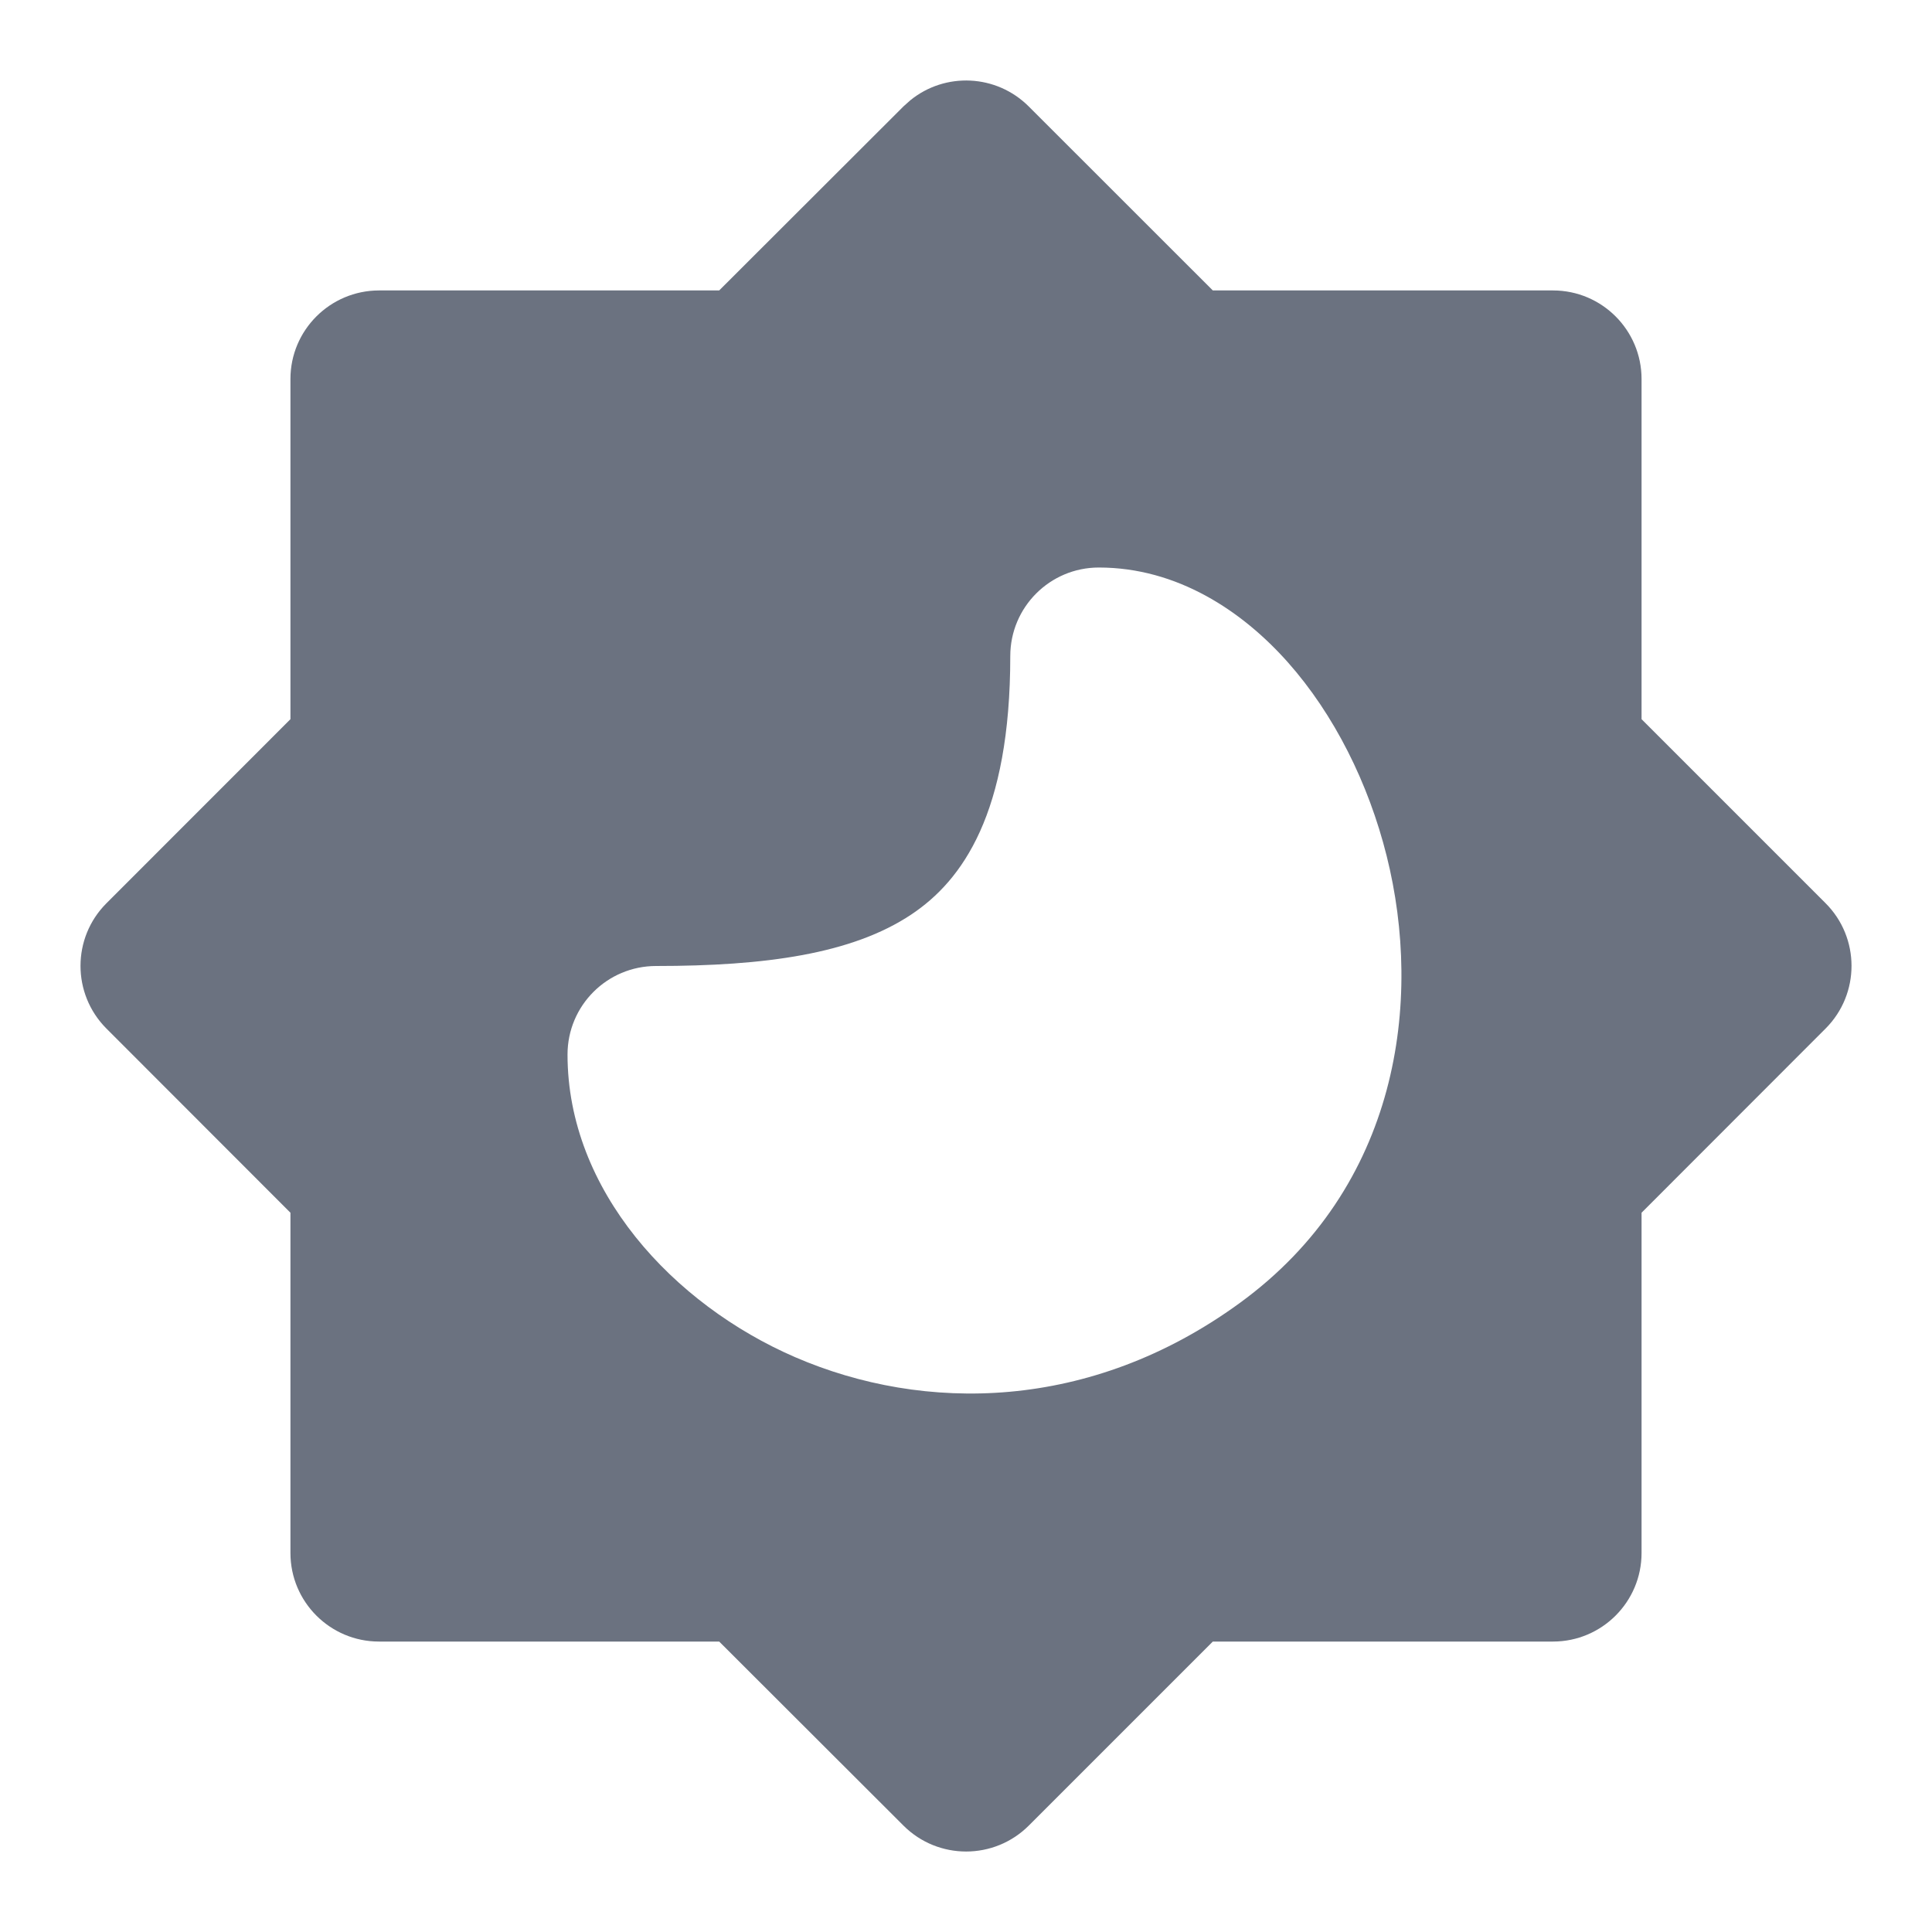
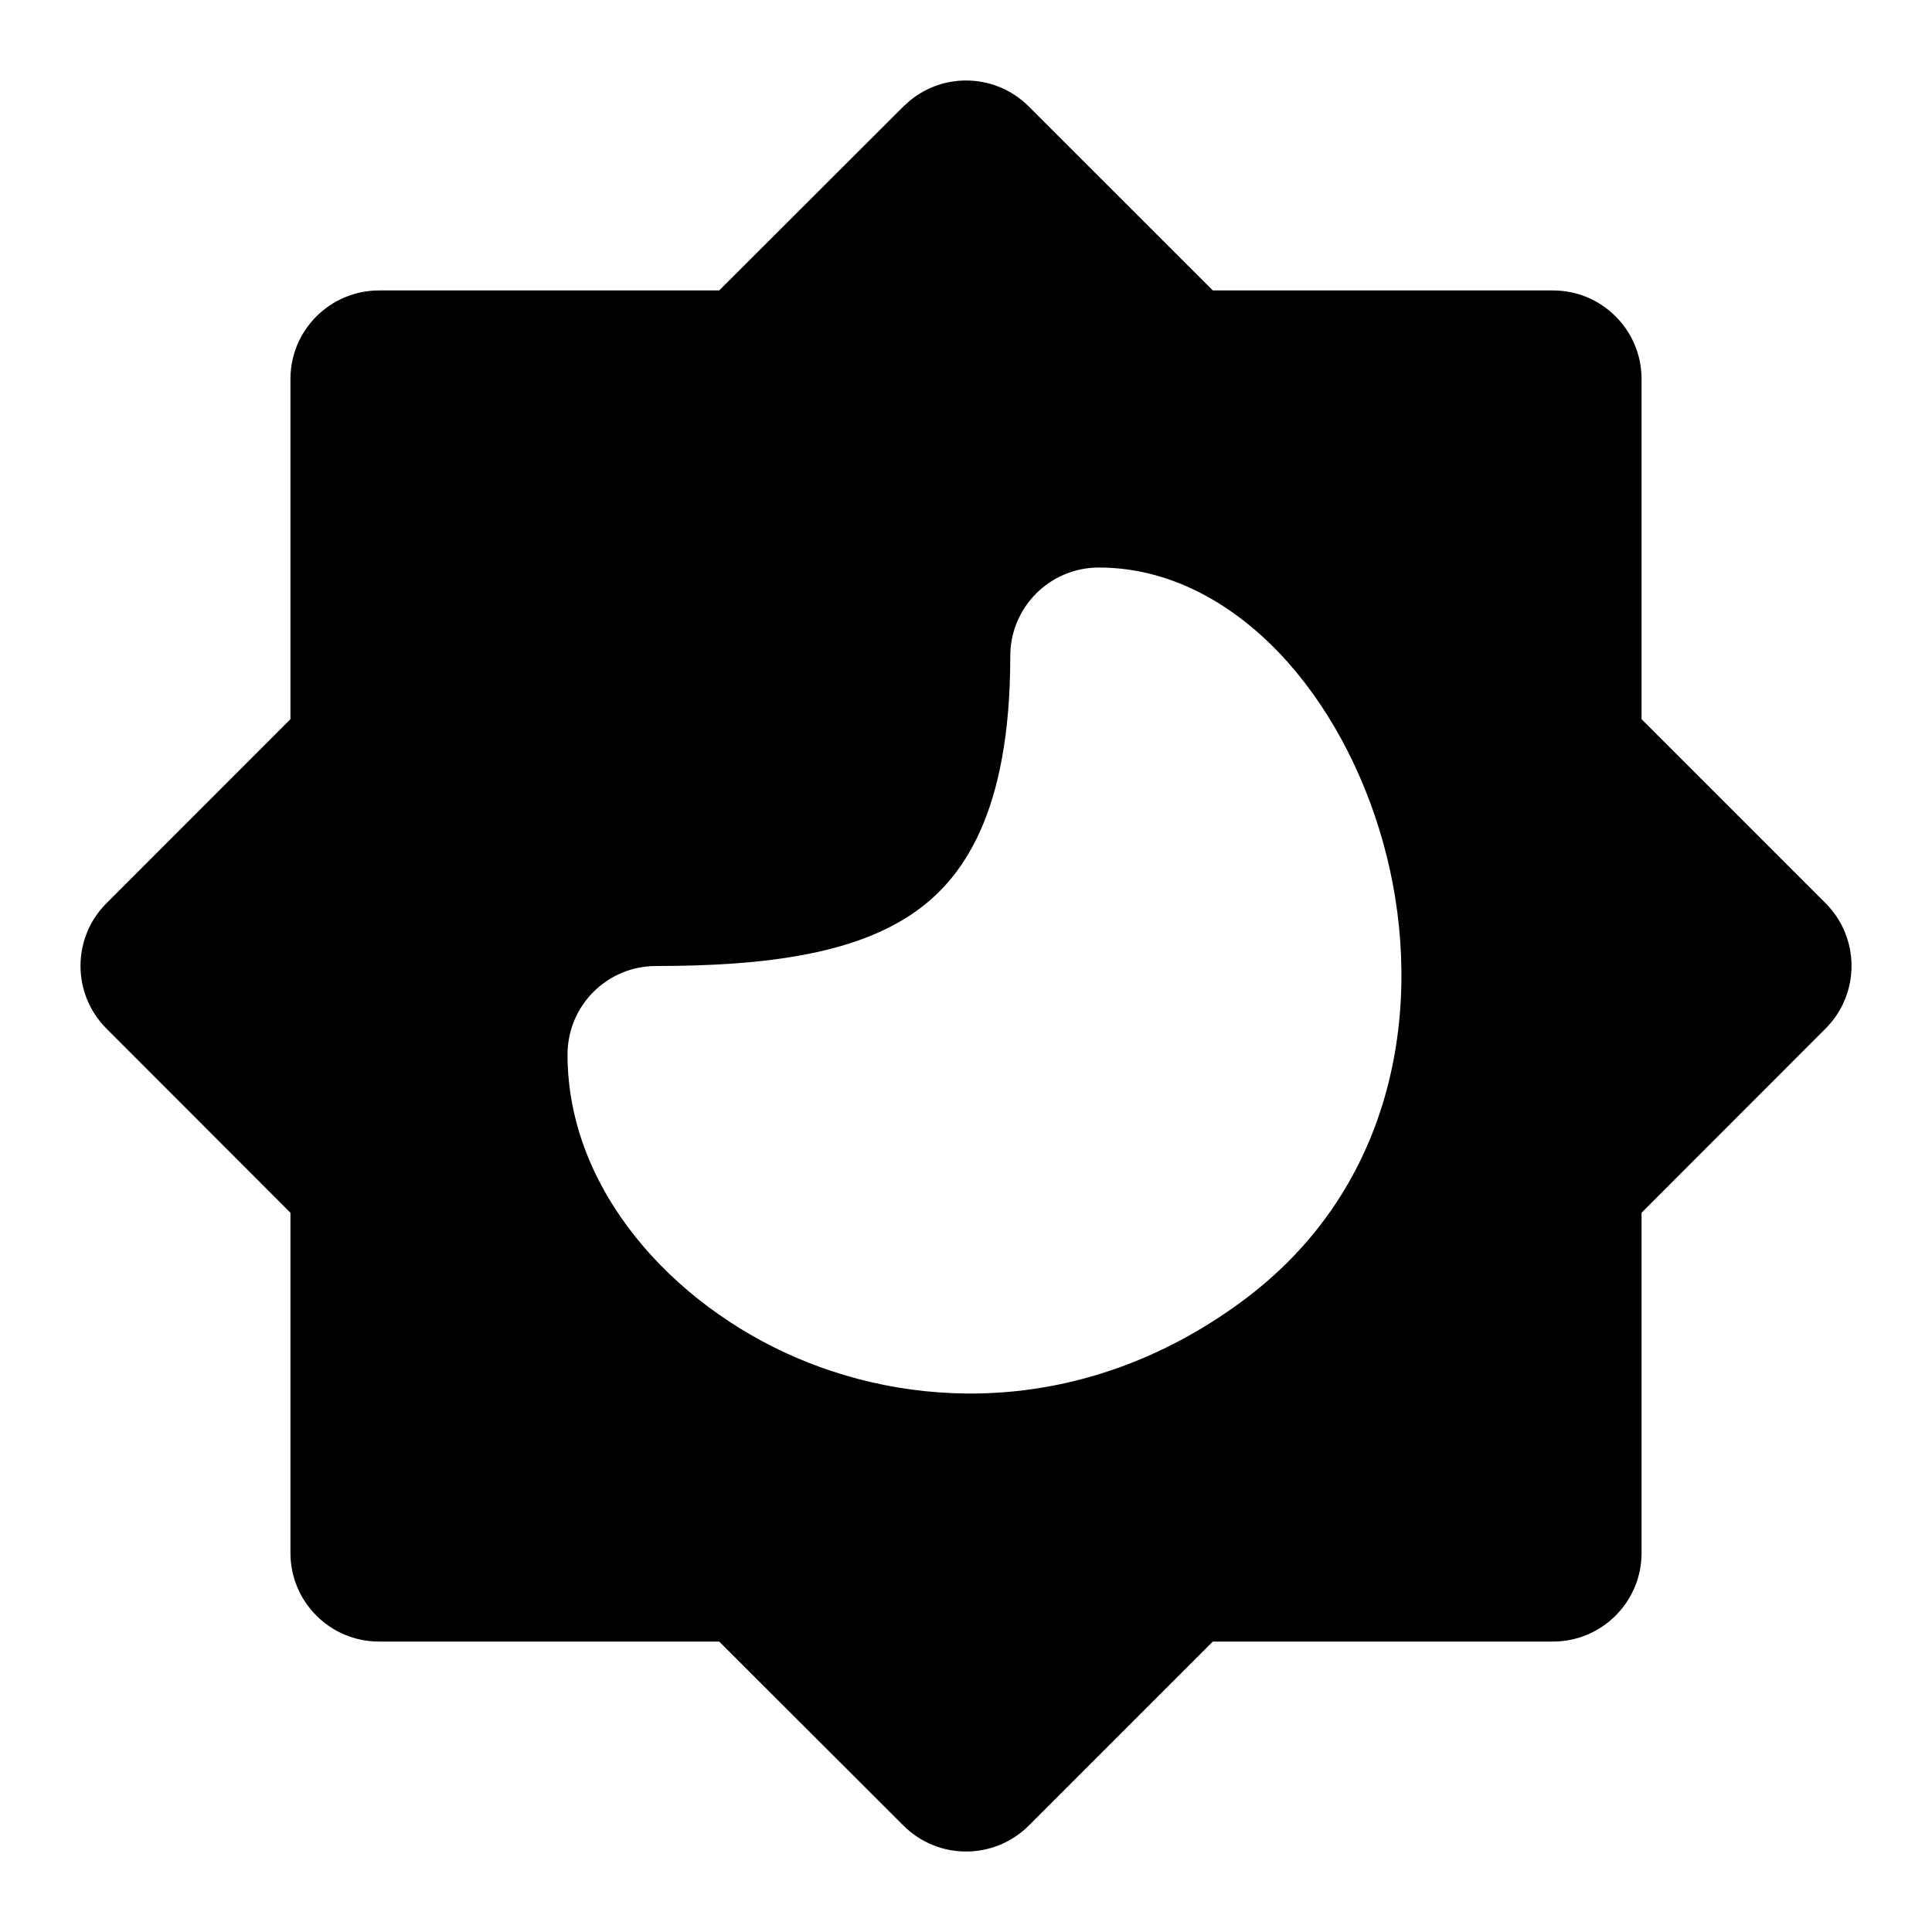
<svg xmlns="http://www.w3.org/2000/svg" width="24" height="24" viewBox="0 0 24 24" fill="none">
-   <path fill-rule="evenodd" clip-rule="evenodd" d="M11.308 1.246C11.74 0.894 12.376 0.92 12.779 1.322L15.066 3.608H19.292C19.899 3.608 20.392 4.101 20.392 4.708V8.934L22.678 11.22C23.107 11.649 23.108 12.346 22.679 12.776L20.392 15.065V19.292C20.392 19.899 19.899 20.392 19.292 20.392H15.066L12.78 22.678C12.351 23.107 11.654 23.108 11.224 22.679L8.934 20.392H4.708C4.101 20.392 3.608 19.899 3.608 19.292V15.065L1.321 12.776C0.893 12.346 0.893 11.65 1.322 11.221L3.608 8.934V4.708C3.608 4.101 4.101 3.609 4.708 3.608H8.934L11.224 1.321L11.308 1.246ZM13.65 7.05C13.042 7.05 12.55 7.543 12.55 8.15C12.55 10.105 11.956 10.936 11.321 11.36C10.585 11.851 9.505 12 8.15 12C7.542 12 7.05 12.492 7.05 13.1C7.05 14.786 8.36 16.203 9.879 16.86C11.476 17.55 13.543 17.538 15.397 16.189C17.383 14.745 17.675 12.431 17.226 10.634C17 9.729 16.573 8.875 15.998 8.227C15.433 7.591 14.625 7.05 13.65 7.05Z" fill="#6B7280" />
+   <path fill-rule="evenodd" clip-rule="evenodd" d="M11.308 1.246C11.74 0.894 12.376 0.92 12.779 1.322L15.066 3.608H19.292C19.899 3.608 20.392 4.101 20.392 4.708V8.934L22.678 11.22C23.107 11.649 23.108 12.346 22.679 12.776L20.392 15.065V19.292C20.392 19.899 19.899 20.392 19.292 20.392H15.066L12.78 22.678C12.351 23.107 11.654 23.108 11.224 22.679L8.934 20.392H4.708C4.101 20.392 3.608 19.899 3.608 19.292V15.065L1.321 12.776C0.893 12.346 0.893 11.65 1.322 11.221L3.608 8.934V4.708C3.608 4.101 4.101 3.609 4.708 3.608H8.934L11.224 1.321L11.308 1.246ZM13.65 7.05C13.042 7.05 12.55 7.543 12.55 8.15C12.55 10.105 11.956 10.936 11.321 11.36C10.585 11.851 9.505 12 8.15 12C7.542 12 7.05 12.492 7.05 13.1C7.05 14.786 8.36 16.203 9.879 16.86C11.476 17.55 13.543 17.538 15.397 16.189C17.383 14.745 17.675 12.431 17.226 10.634C17 9.729 16.573 8.875 15.998 8.227C15.433 7.591 14.625 7.05 13.65 7.05Z" fill="black" />
</svg>
